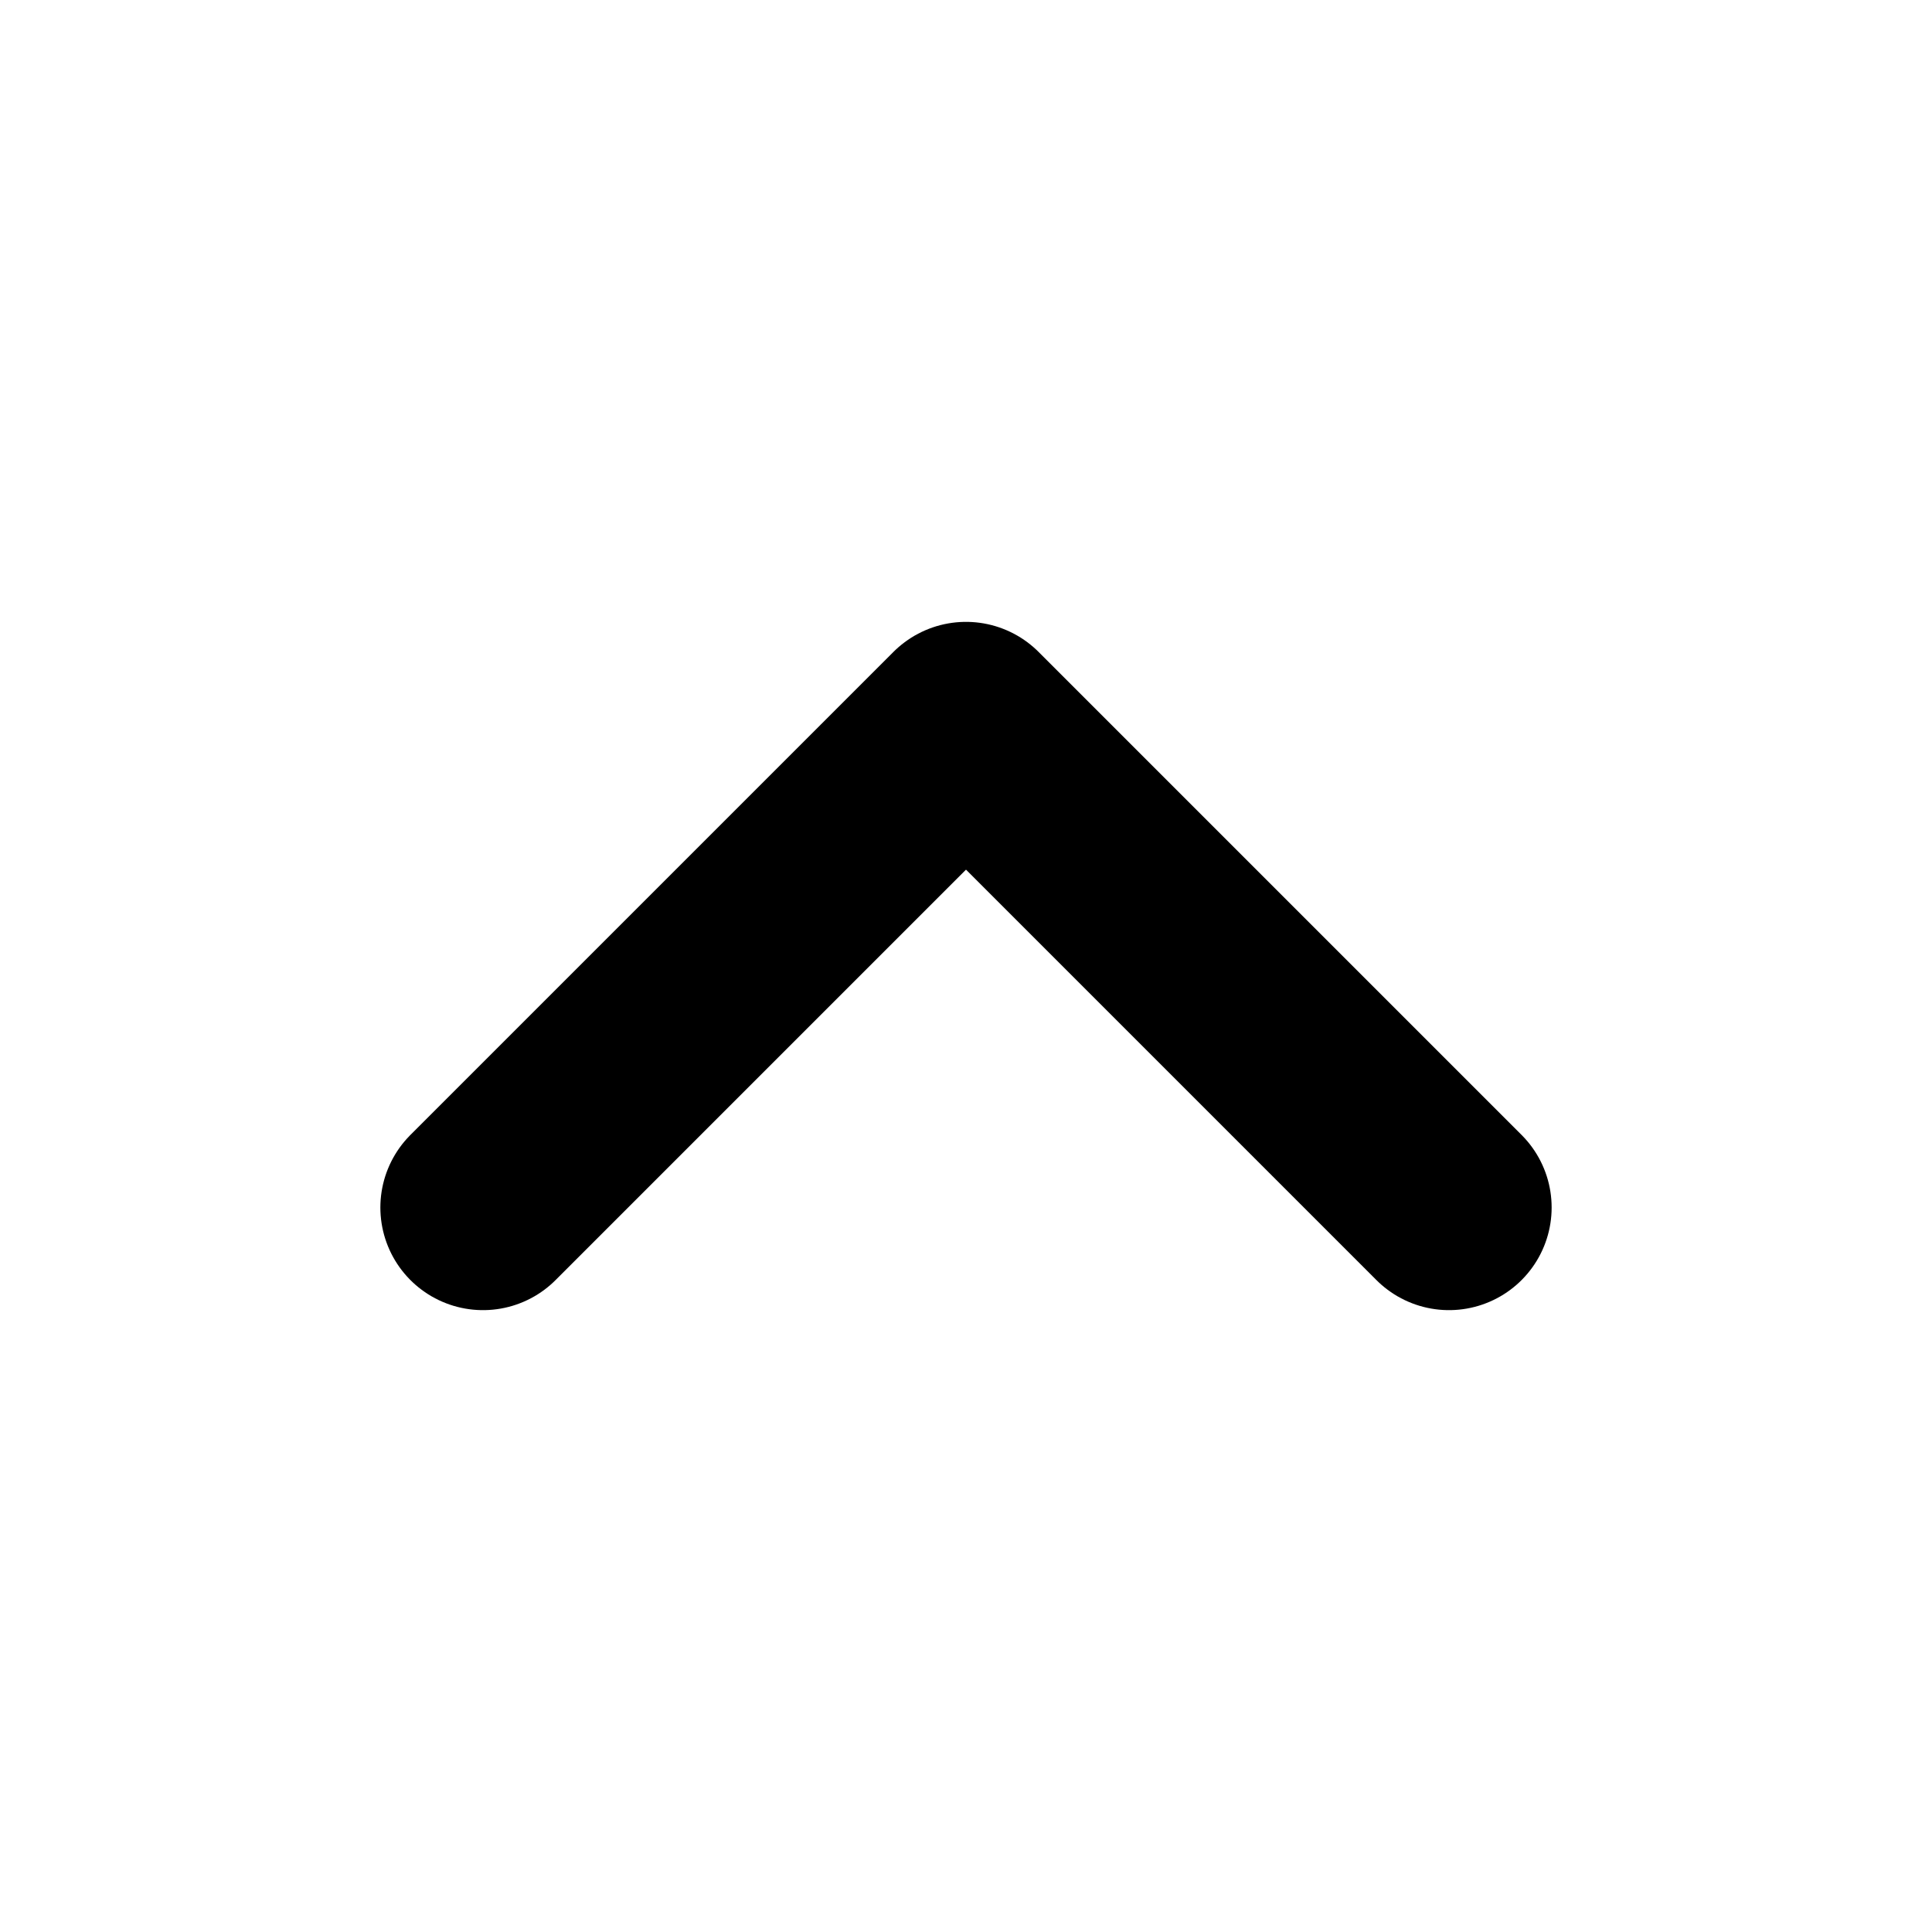
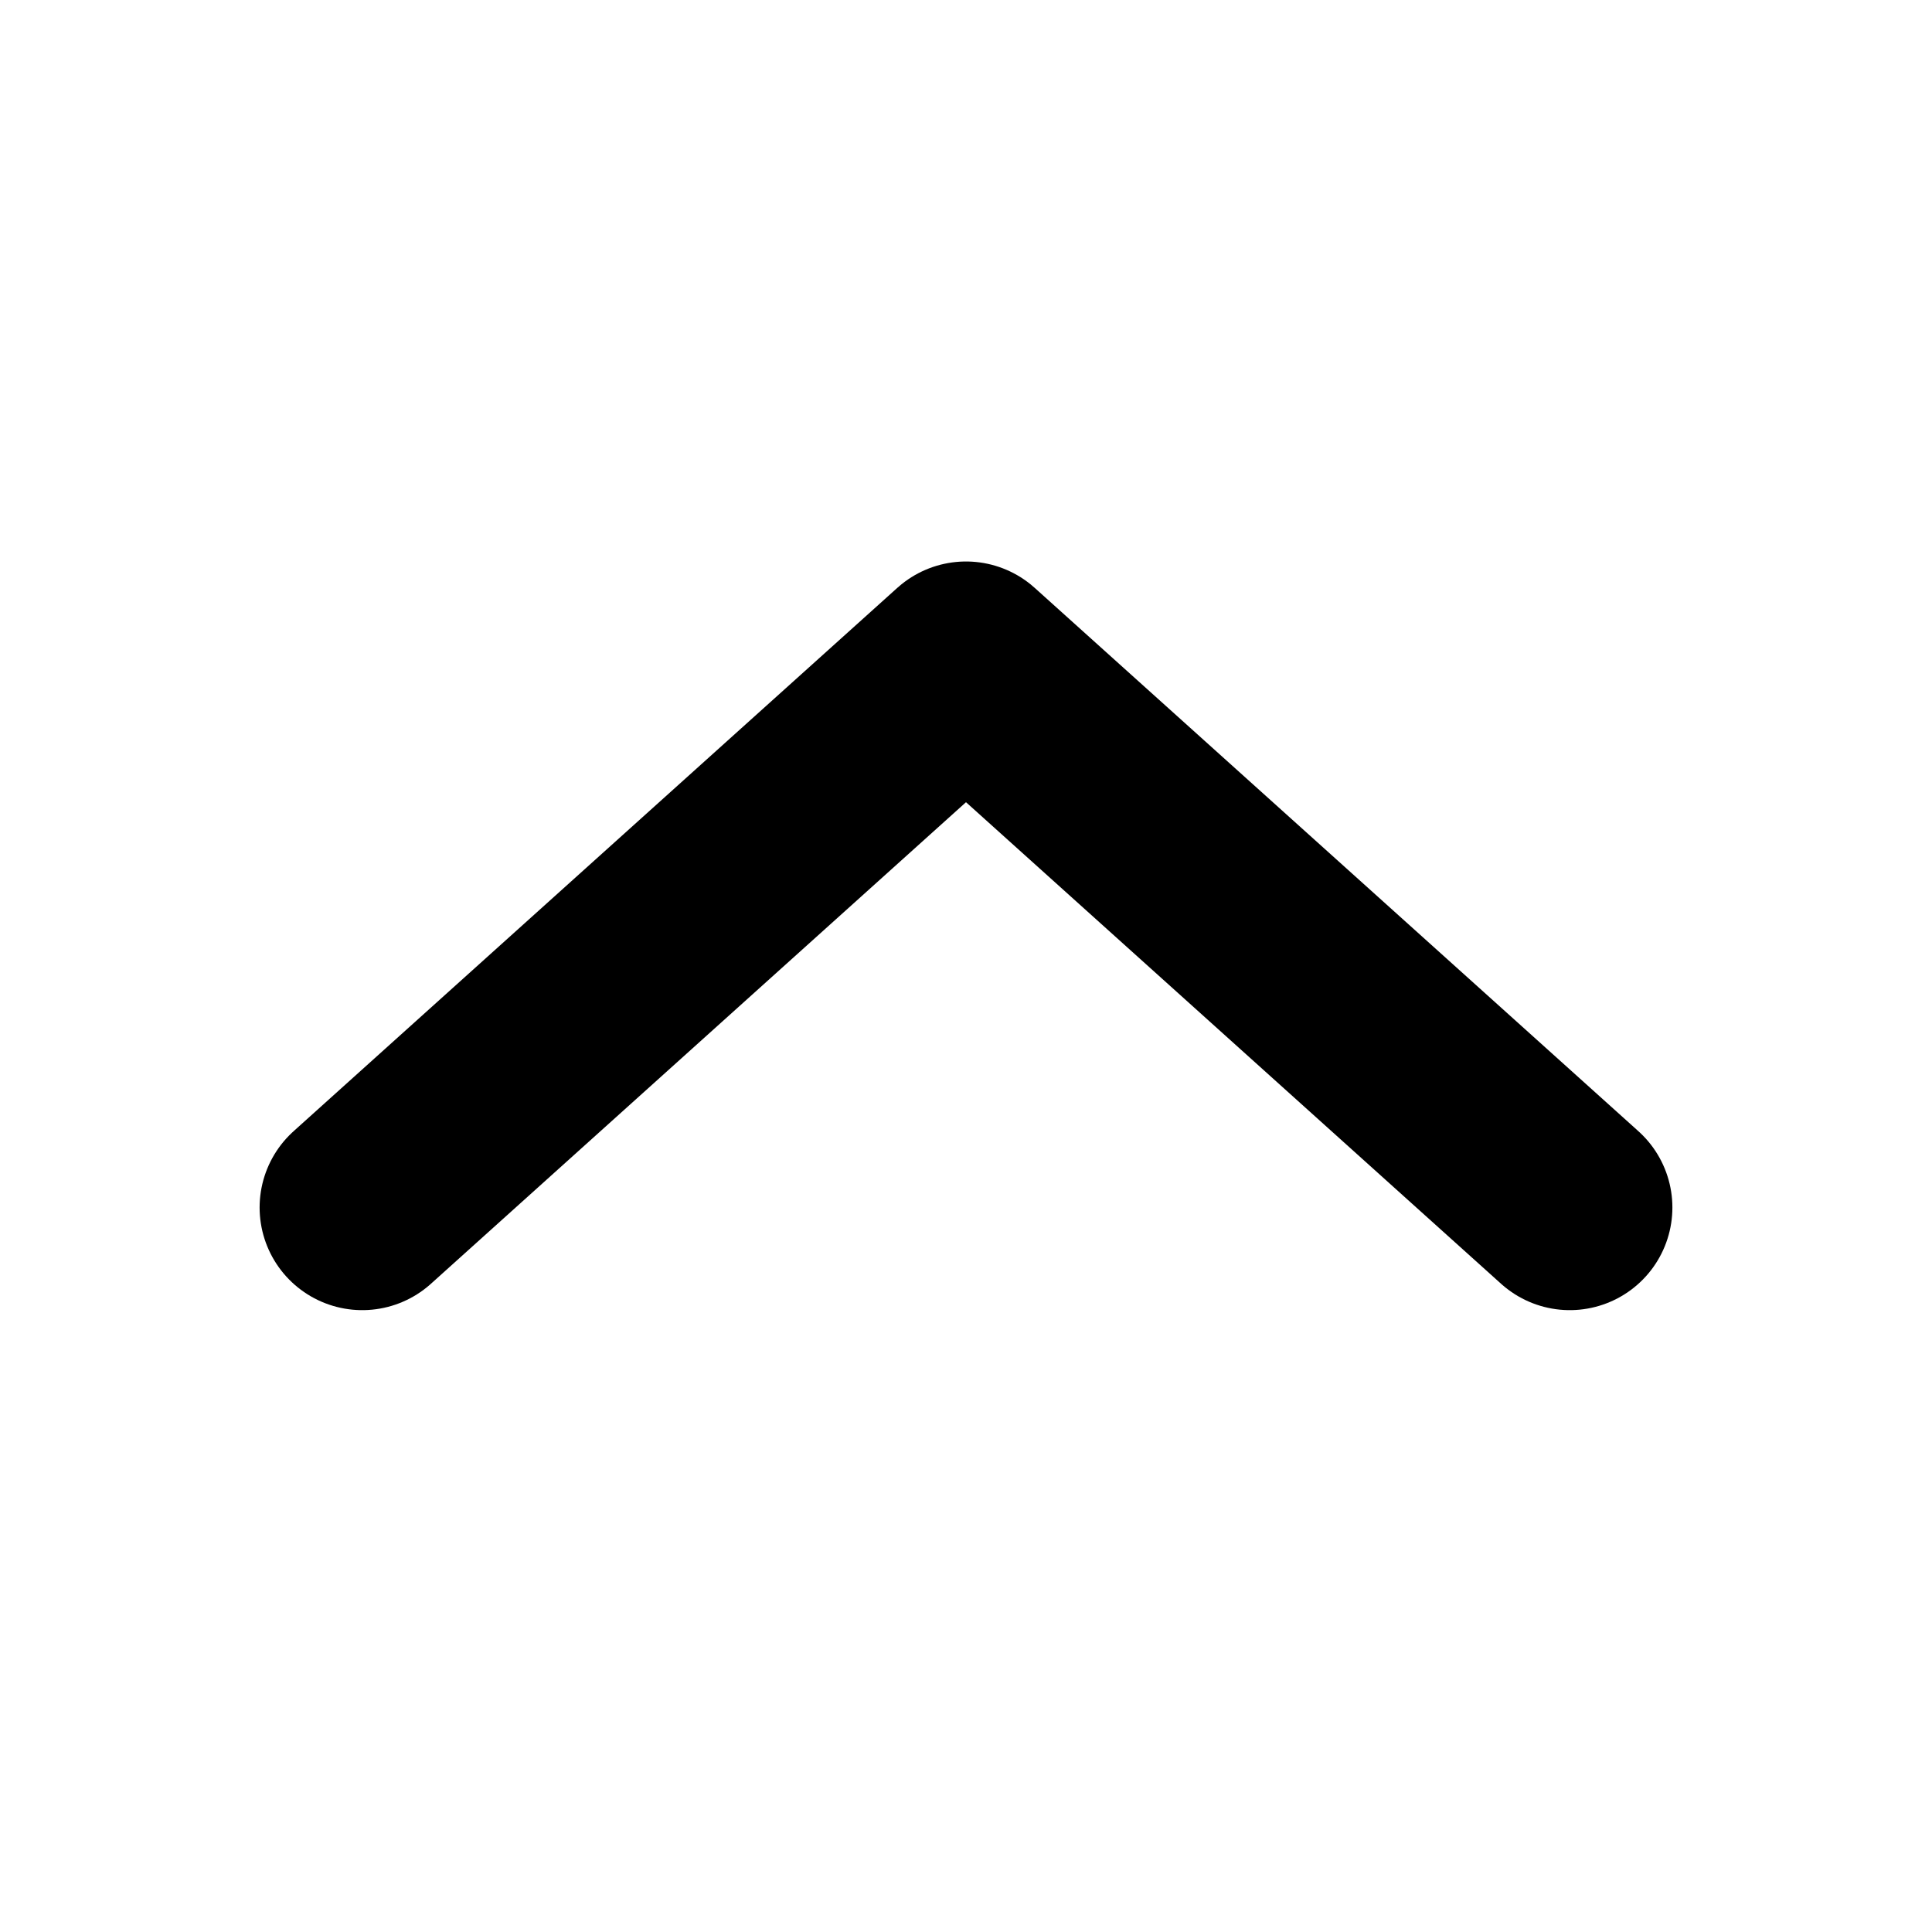
<svg xmlns="http://www.w3.org/2000/svg" id="icon" overflow="visible" viewBox="0 0 16 16">
-   <path d="M4 10l4-4 4 4" fill="none" stroke="currentColor" stroke-width="1.7" stroke-linecap="round" stroke-linejoin="round" />
+   <path d="M3 10l5-4.5 5 4.5" fill="none" stroke="currentColor" stroke-width="1.7" stroke-linecap="round" stroke-linejoin="round" />
</svg>
